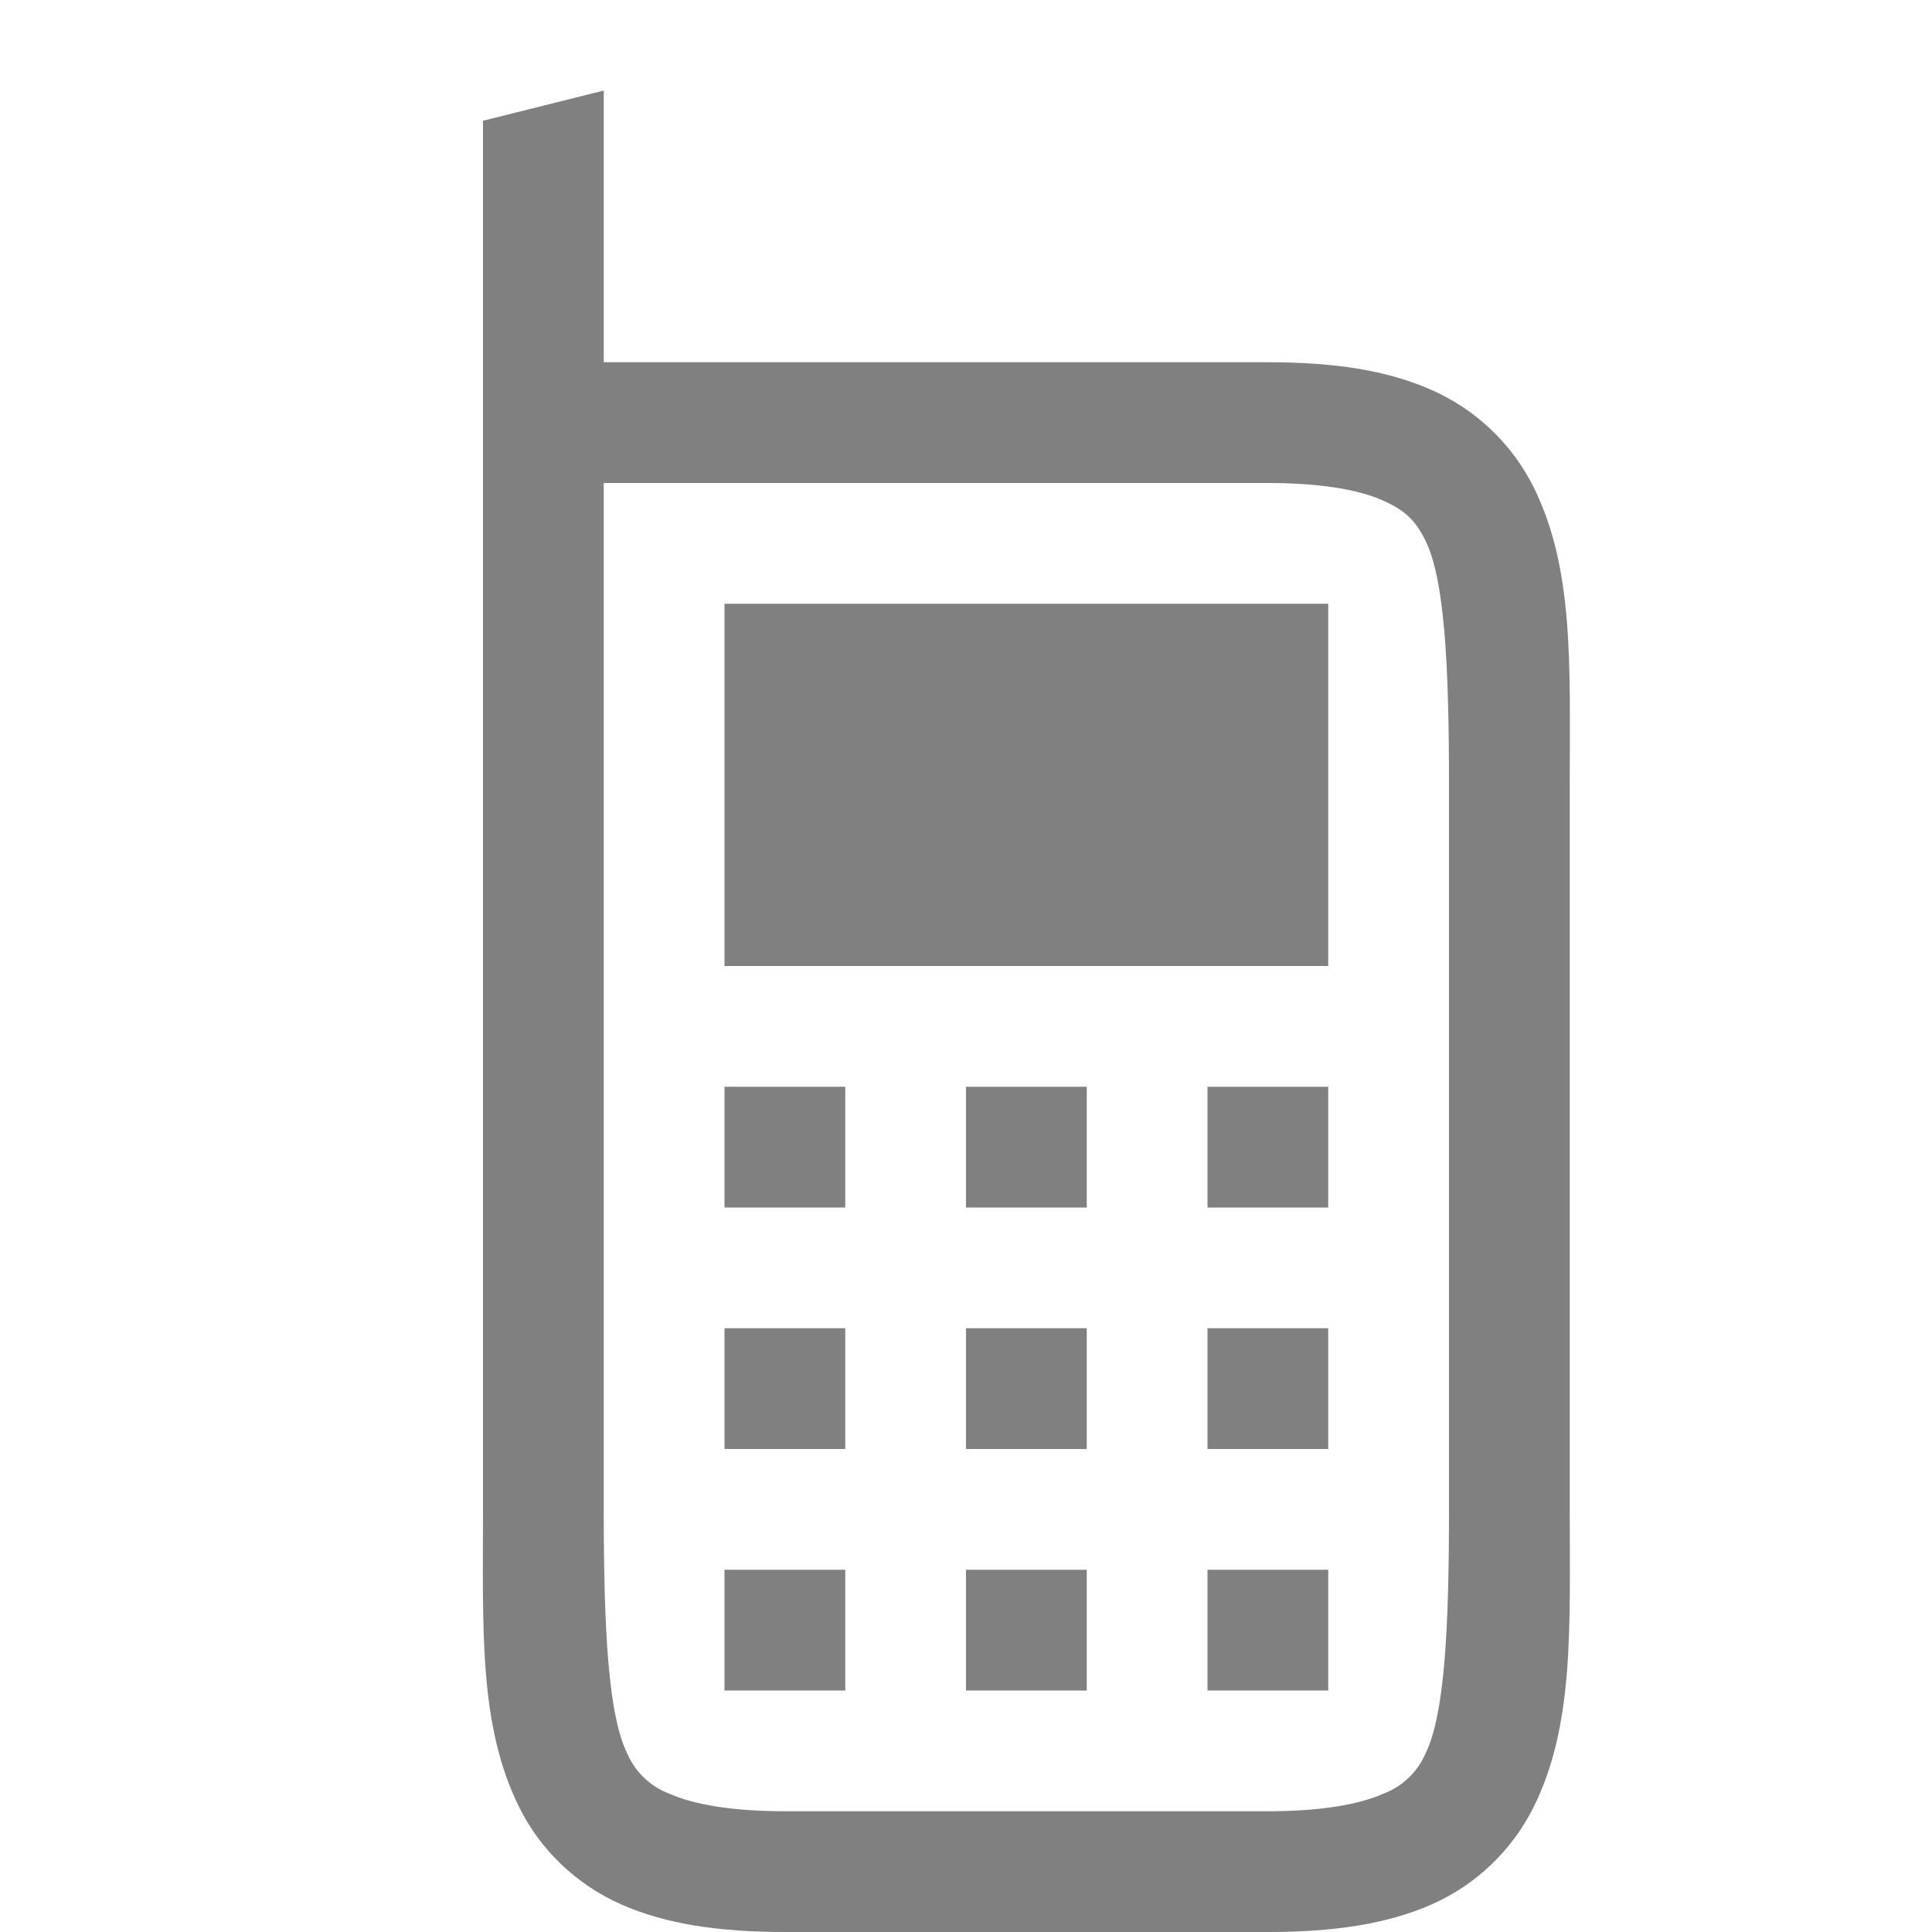
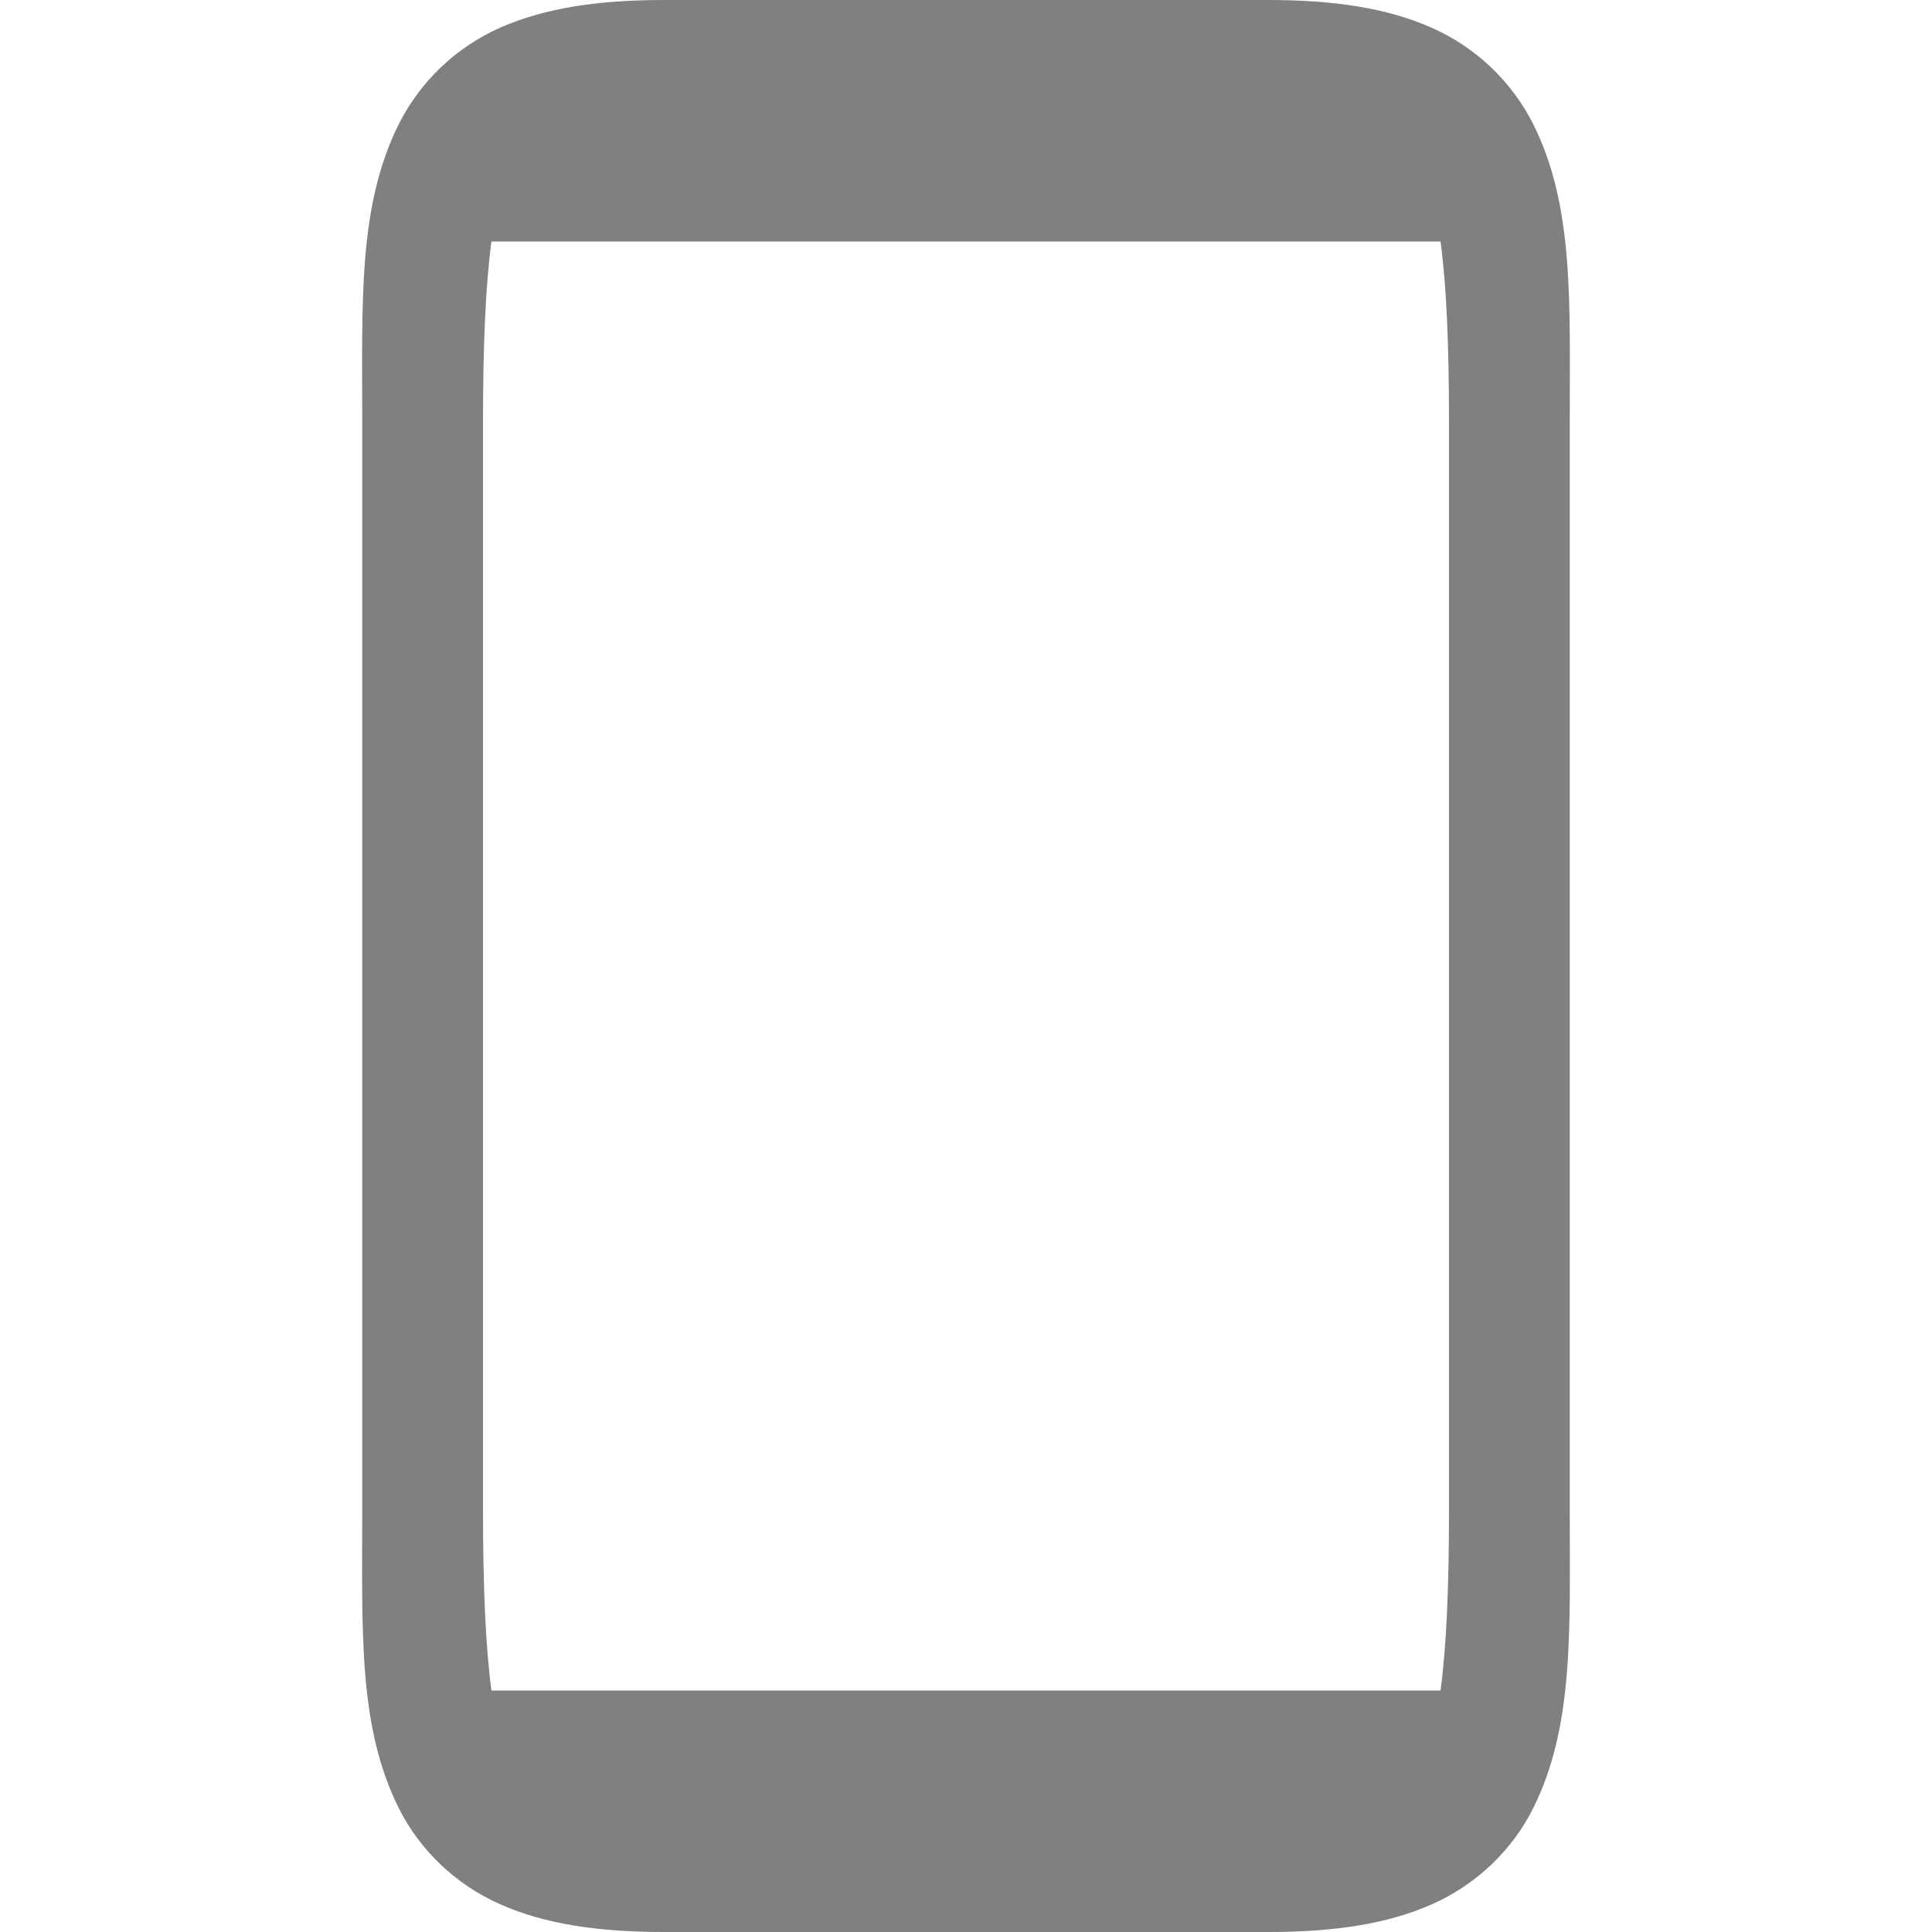
<svg xmlns="http://www.w3.org/2000/svg" height="16" width="16">
-   <path d="m5 .75-1 .25v11.5c0 1-.037 1.794.303 2.473.17.34.462.63.838.797.375.166.817.23 1.359.23h4c.542 0 .984-.064 1.36-.23a1.72 1.72 0 0 0 .837-.797c.34-.68.303-1.473.303-2.473v-6c0-1 .037-1.794-.303-2.473a1.72 1.72 0 0 0 -.838-.796c-.375-.167-.817-.231-1.359-.231h-5.5zm0 3.25h5.5c.458 0 .766.061.953.145.187.083.27.167.35.328.16.32.197 1.027.197 2.027v6c0 1-.037 1.706-.197 2.027a.615.615 0 0 1 -.35.329c-.187.083-.495.144-.953.144h-4c-.458 0-.766-.061-.953-.144a.615.615 0 0 1 -.35-.329c-.16-.32-.197-1.027-.197-2.027zm1 1v3h5v-3zm0 4v1h1v-1zm2 0v1h1v-1zm2 0v1h1v-1zm-4 2v1h1v-1zm2 0v1h1v-1zm2 0v1h1v-1zm-4 2v1h1v-1zm2 0v1h1v-1zm2 0v1h1v-1z" fill="#808080" />
+   <path d="m5.5 0c-.542 0-.984.064-1.36.23a1.72 1.72 0 0 0 -.837.797c-.34.68-.303 1.473-.303 2.473v9c0 1-.037 1.796.303 2.475.17.34.462.628.838.795.375.166.817.23 1.359.23h5c.542 0 .984-.064 1.36-.23.375-.167.668-.456.837-.795.34-.68.303-1.475.303-2.475v-9c0-1 .037-1.794-.303-2.473a1.72 1.72 0 0 0 -.838-.796c-.375-.167-.817-.231-1.359-.231zm-1.43 2h7.86c.05.373.07.87.07 1.5v9c0 .63-.02 1.126-.07 1.5h-7.86c-.05-.374-.07-.87-.07-1.5v-9c0-.63.02-1.127.07-1.5z" fill="#808080" />
</svg>
